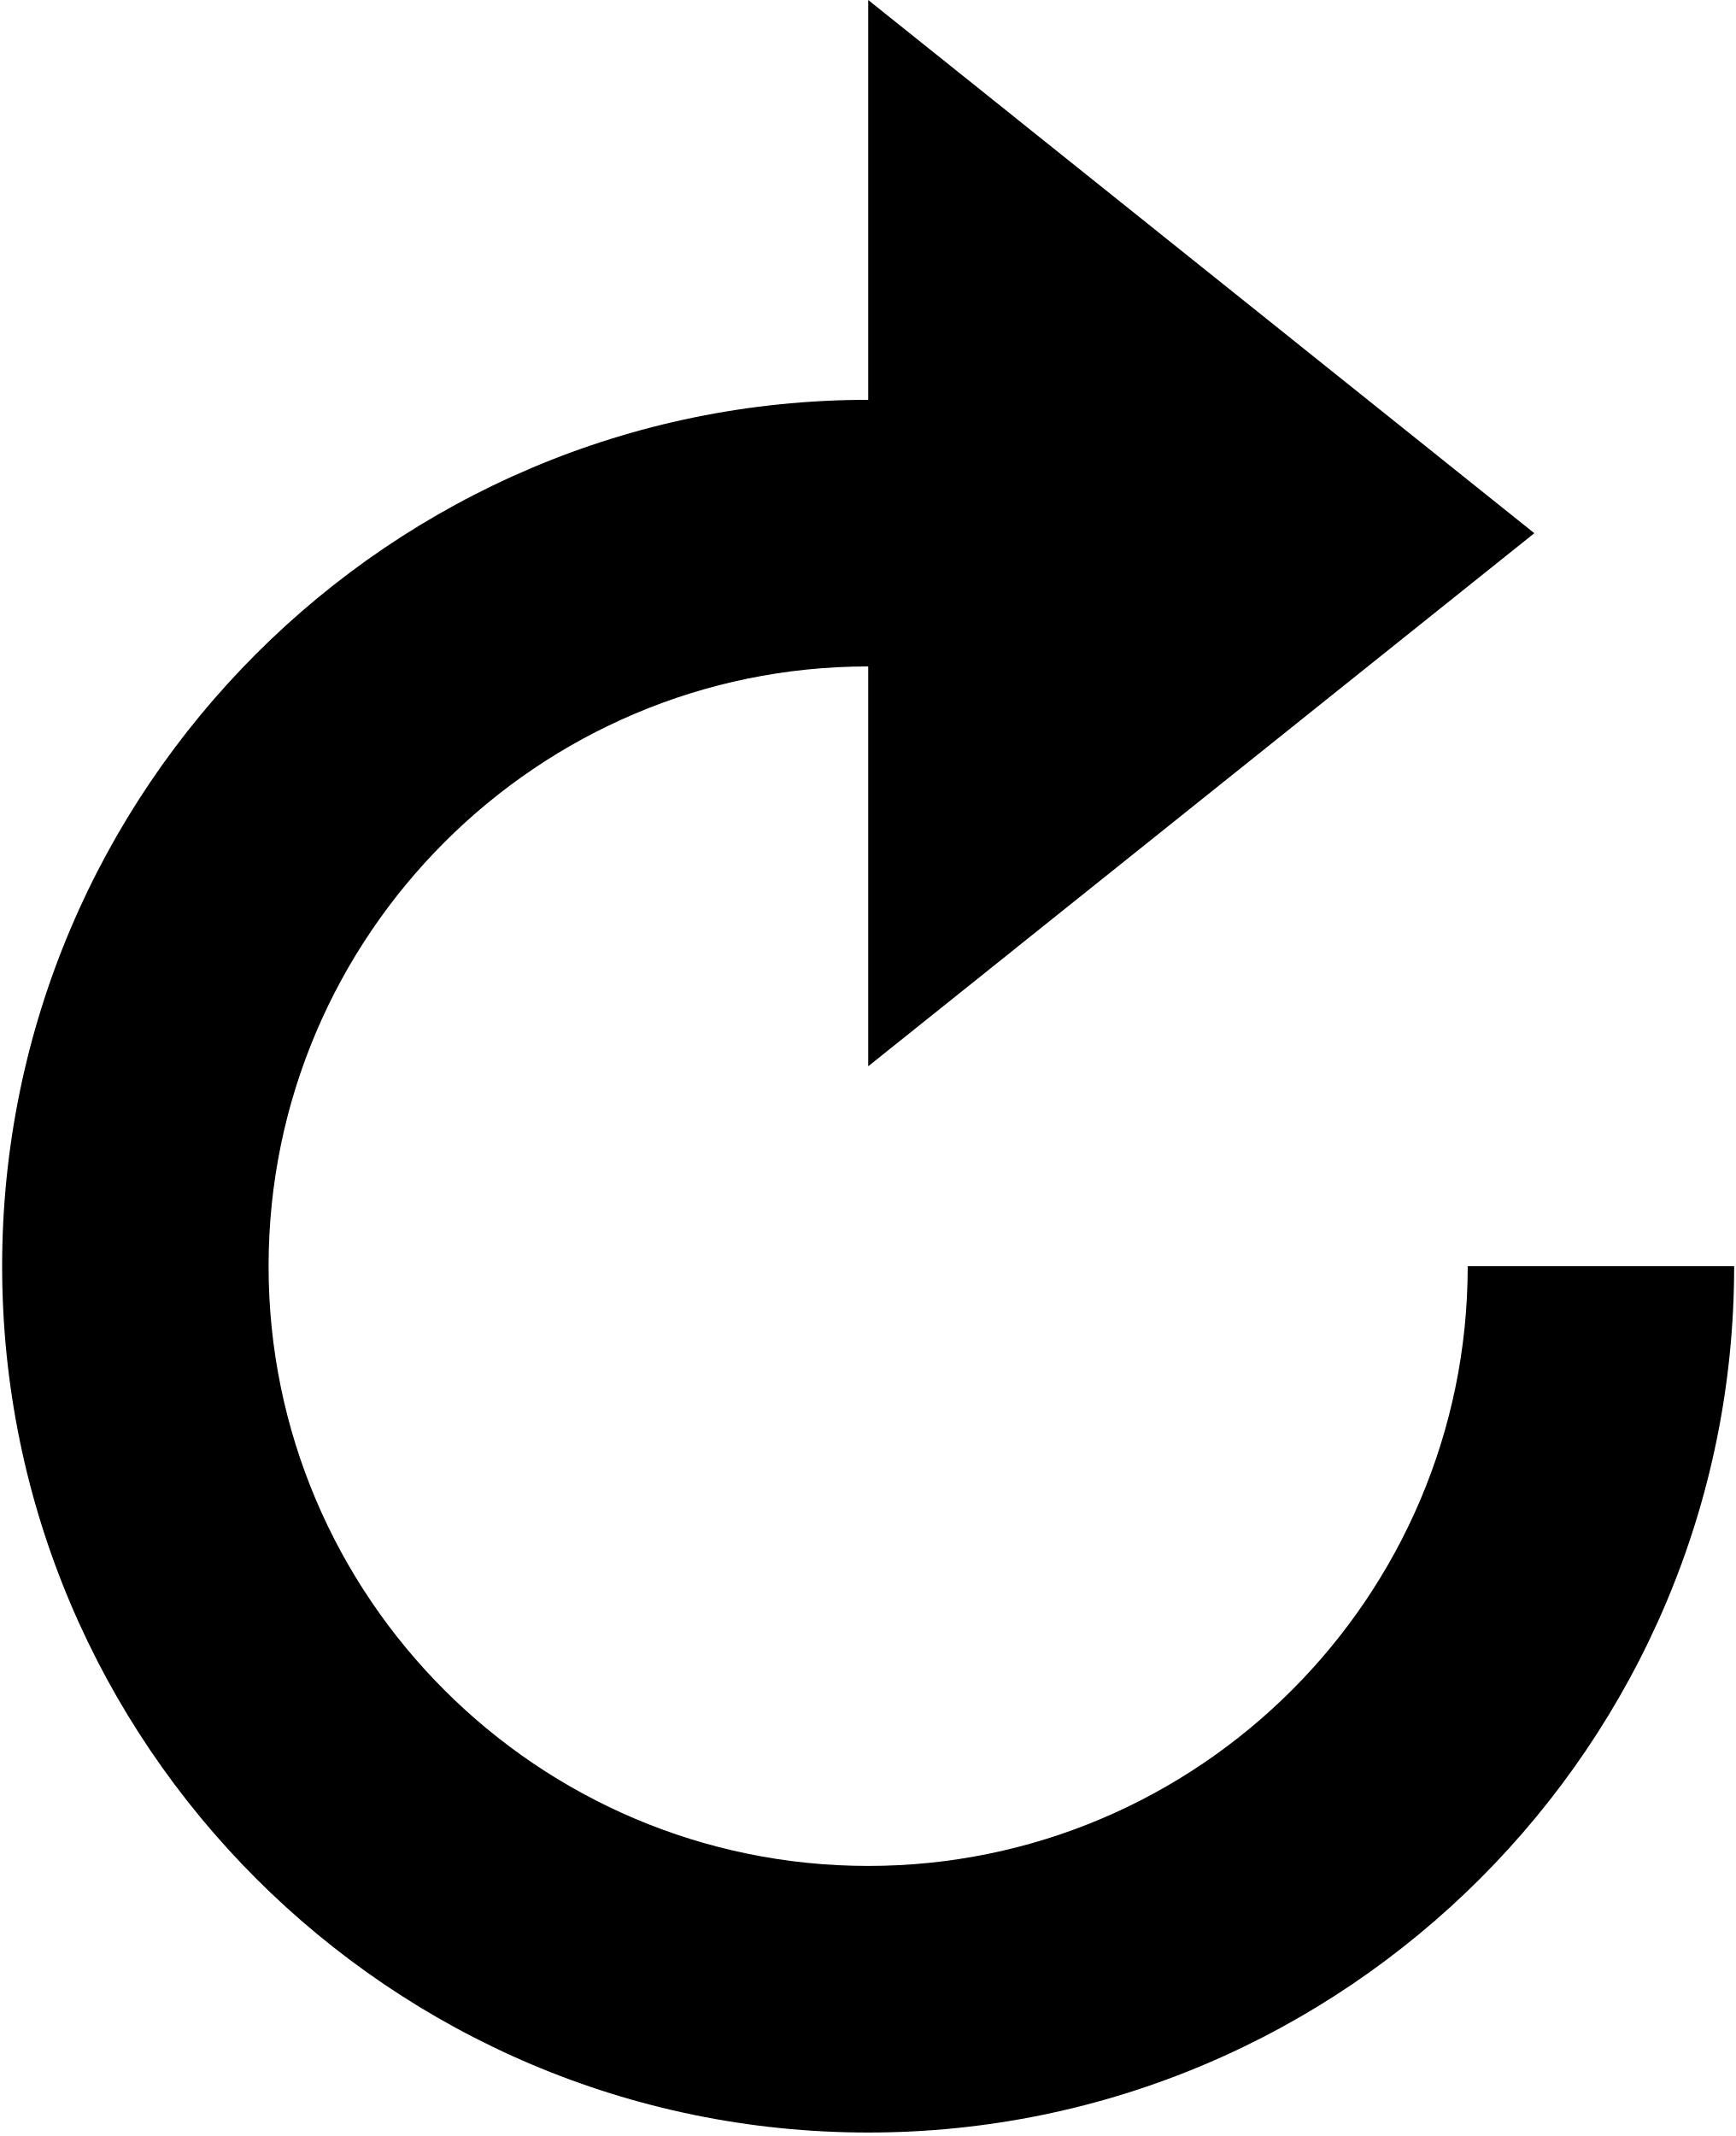
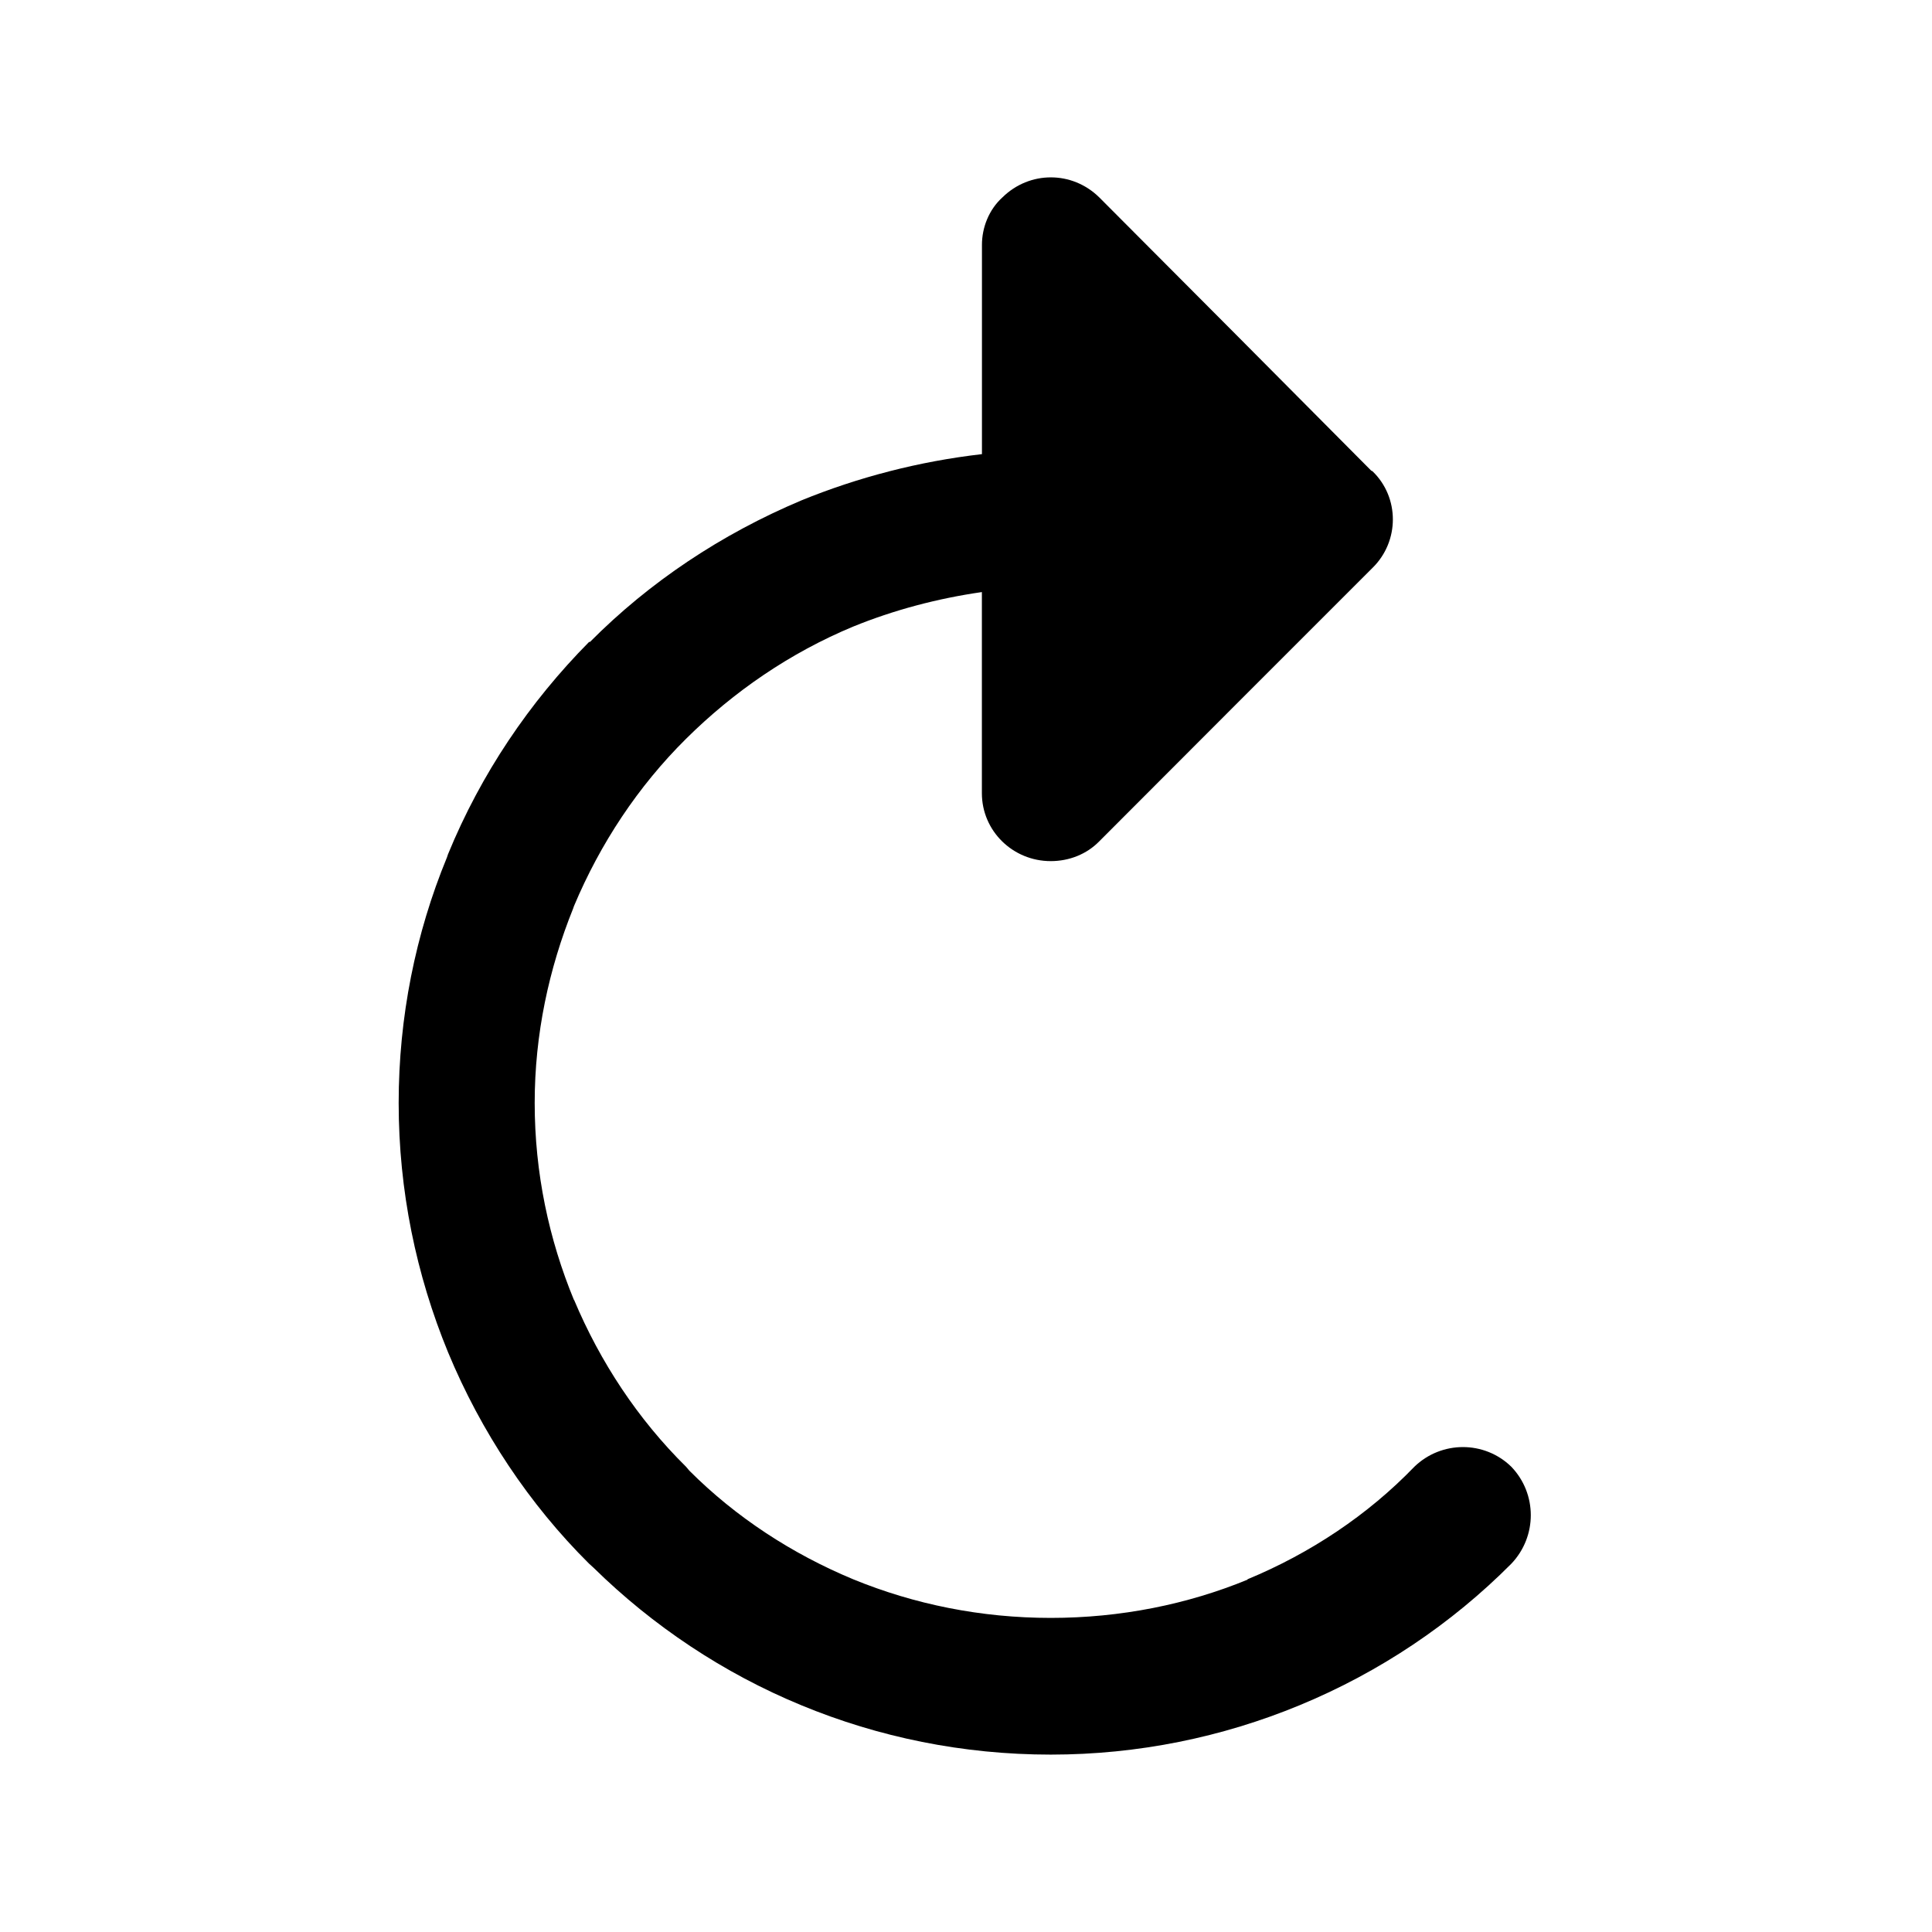
- <svg xmlns="http://www.w3.org/2000/svg" width="13px" height="16px" viewBox="0 0 13 16" version="1.1">
-   <defs />
-   <g id="Page-1" stroke="none" stroke-width="1" fill="none" fill-rule="evenodd">
-     <g id="redo" fill="#000000">
-       <g id="Capa_1">
-         <path d="M6.504,13.977 C4.027,13.977 2.012,11.962 2.012,9.485 C2.012,7.007 4.027,4.992 6.504,4.992 L6.504,7.987 L11.494,3.994 L6.504,0 L6.504,2.995 C2.926,2.995 0.016,5.907 0.016,9.485 C0.016,13.063 2.926,15.974 6.504,15.974 C10.081,15.974 12.991,13.063 12.991,9.485 L10.995,9.485 C10.995,11.962 8.98,13.977 6.504,13.977 L6.504,13.977 Z" id="Shape" />
-       </g>
-     </g>
-   </g>
+ <svg xmlns="http://www.w3.org/2000/svg" version="1.1" id="图层_1" x="0px" y="0px" width="28.35px" height="28.35px" viewBox="0 0 28.35 28.35" enable-background="new 0 0 28.35 28.35" xml:space="preserve">
+   <path d="M14.409,6.664L14.409,6.664c-0.923,0.106-1.82,0.34-2.65,0.679c-1.173,0.494-2.227,1.196-3.102,2.077H8.644  c-0.875,0.884-1.586,1.935-2.07,3.115L6.559,12.58c-0.462,1.121-0.709,2.346-0.709,3.605c0,1.285,0.257,2.522,0.725,3.659l0,0l0,0  c0.484,1.167,1.195,2.234,2.07,3.102l0.064,0.058c0.868,0.853,1.907,1.548,3.05,2.019c1.131,0.468,2.369,0.724,3.66,0.724  c1.282,0,2.518-0.256,3.65-0.724c1.173-0.484,2.231-1.195,3.108-2.077c0.381-0.4,0.381-1.026,0-1.423  c-0.394-0.385-1.025-0.385-1.423,0c-0.685,0.711-1.532,1.272-2.448,1.651v0.006c-0.881,0.362-1.862,0.561-2.887,0.561  c-1.023,0-2.003-0.199-2.9-0.567c-0.895-0.372-1.721-0.91-2.403-1.593l-0.049-0.058c-0.705-0.696-1.259-1.535-1.644-2.451v0.006  c-0.368-0.891-0.577-1.865-0.577-2.894c0-1.009,0.209-1.971,0.564-2.852l0.012-0.035c0.385-0.917,0.939-1.756,1.644-2.455l0,0  c0.702-0.696,1.529-1.263,2.452-1.647c0.596-0.243,1.236-0.413,1.89-0.507v2.951c0,0.555,0.455,0.997,1.01,0.997  c0.272,0,0.528-0.102,0.711-0.289l2.006-2.009l2.006-2.006c0.397-0.39,0.397-1.032,0-1.416L20.12,6.905l-1.984-1.996l-2.006-2.013  c-0.398-0.391-1.022-0.391-1.42,0c-0.201,0.182-0.301,0.446-0.301,0.696v0.041V6.664L14.409,6.664z" />
</svg>
